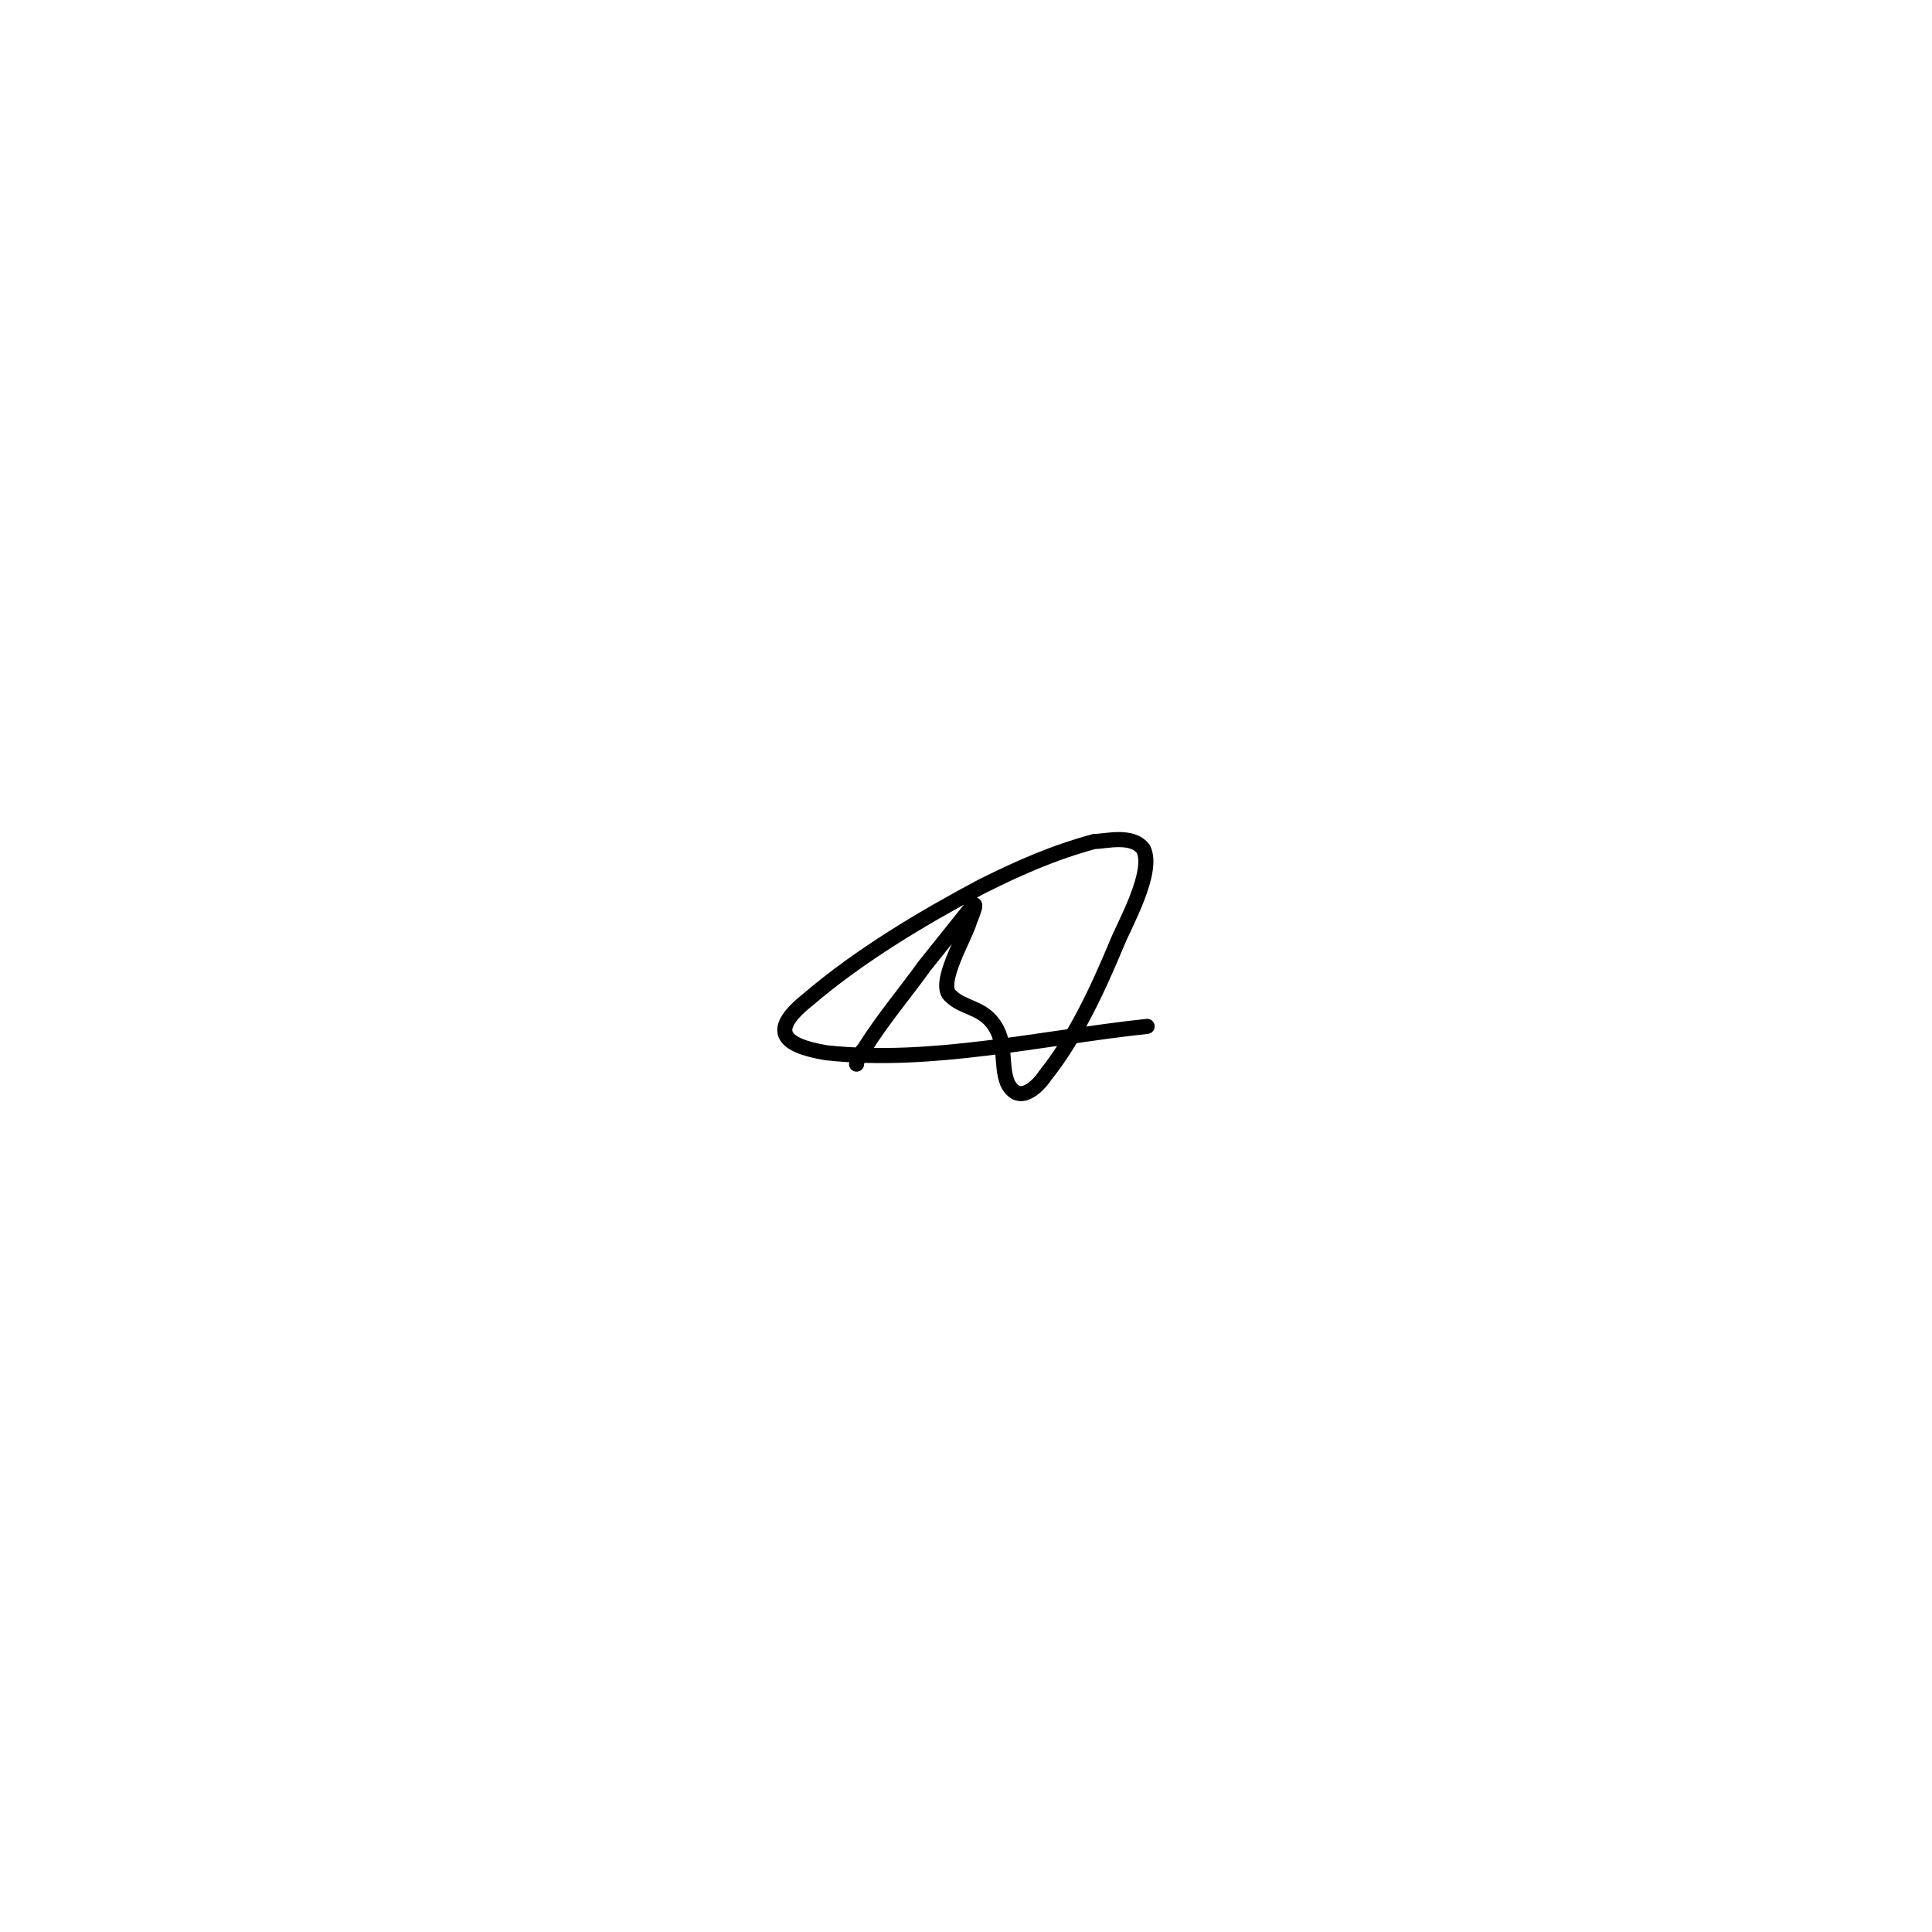
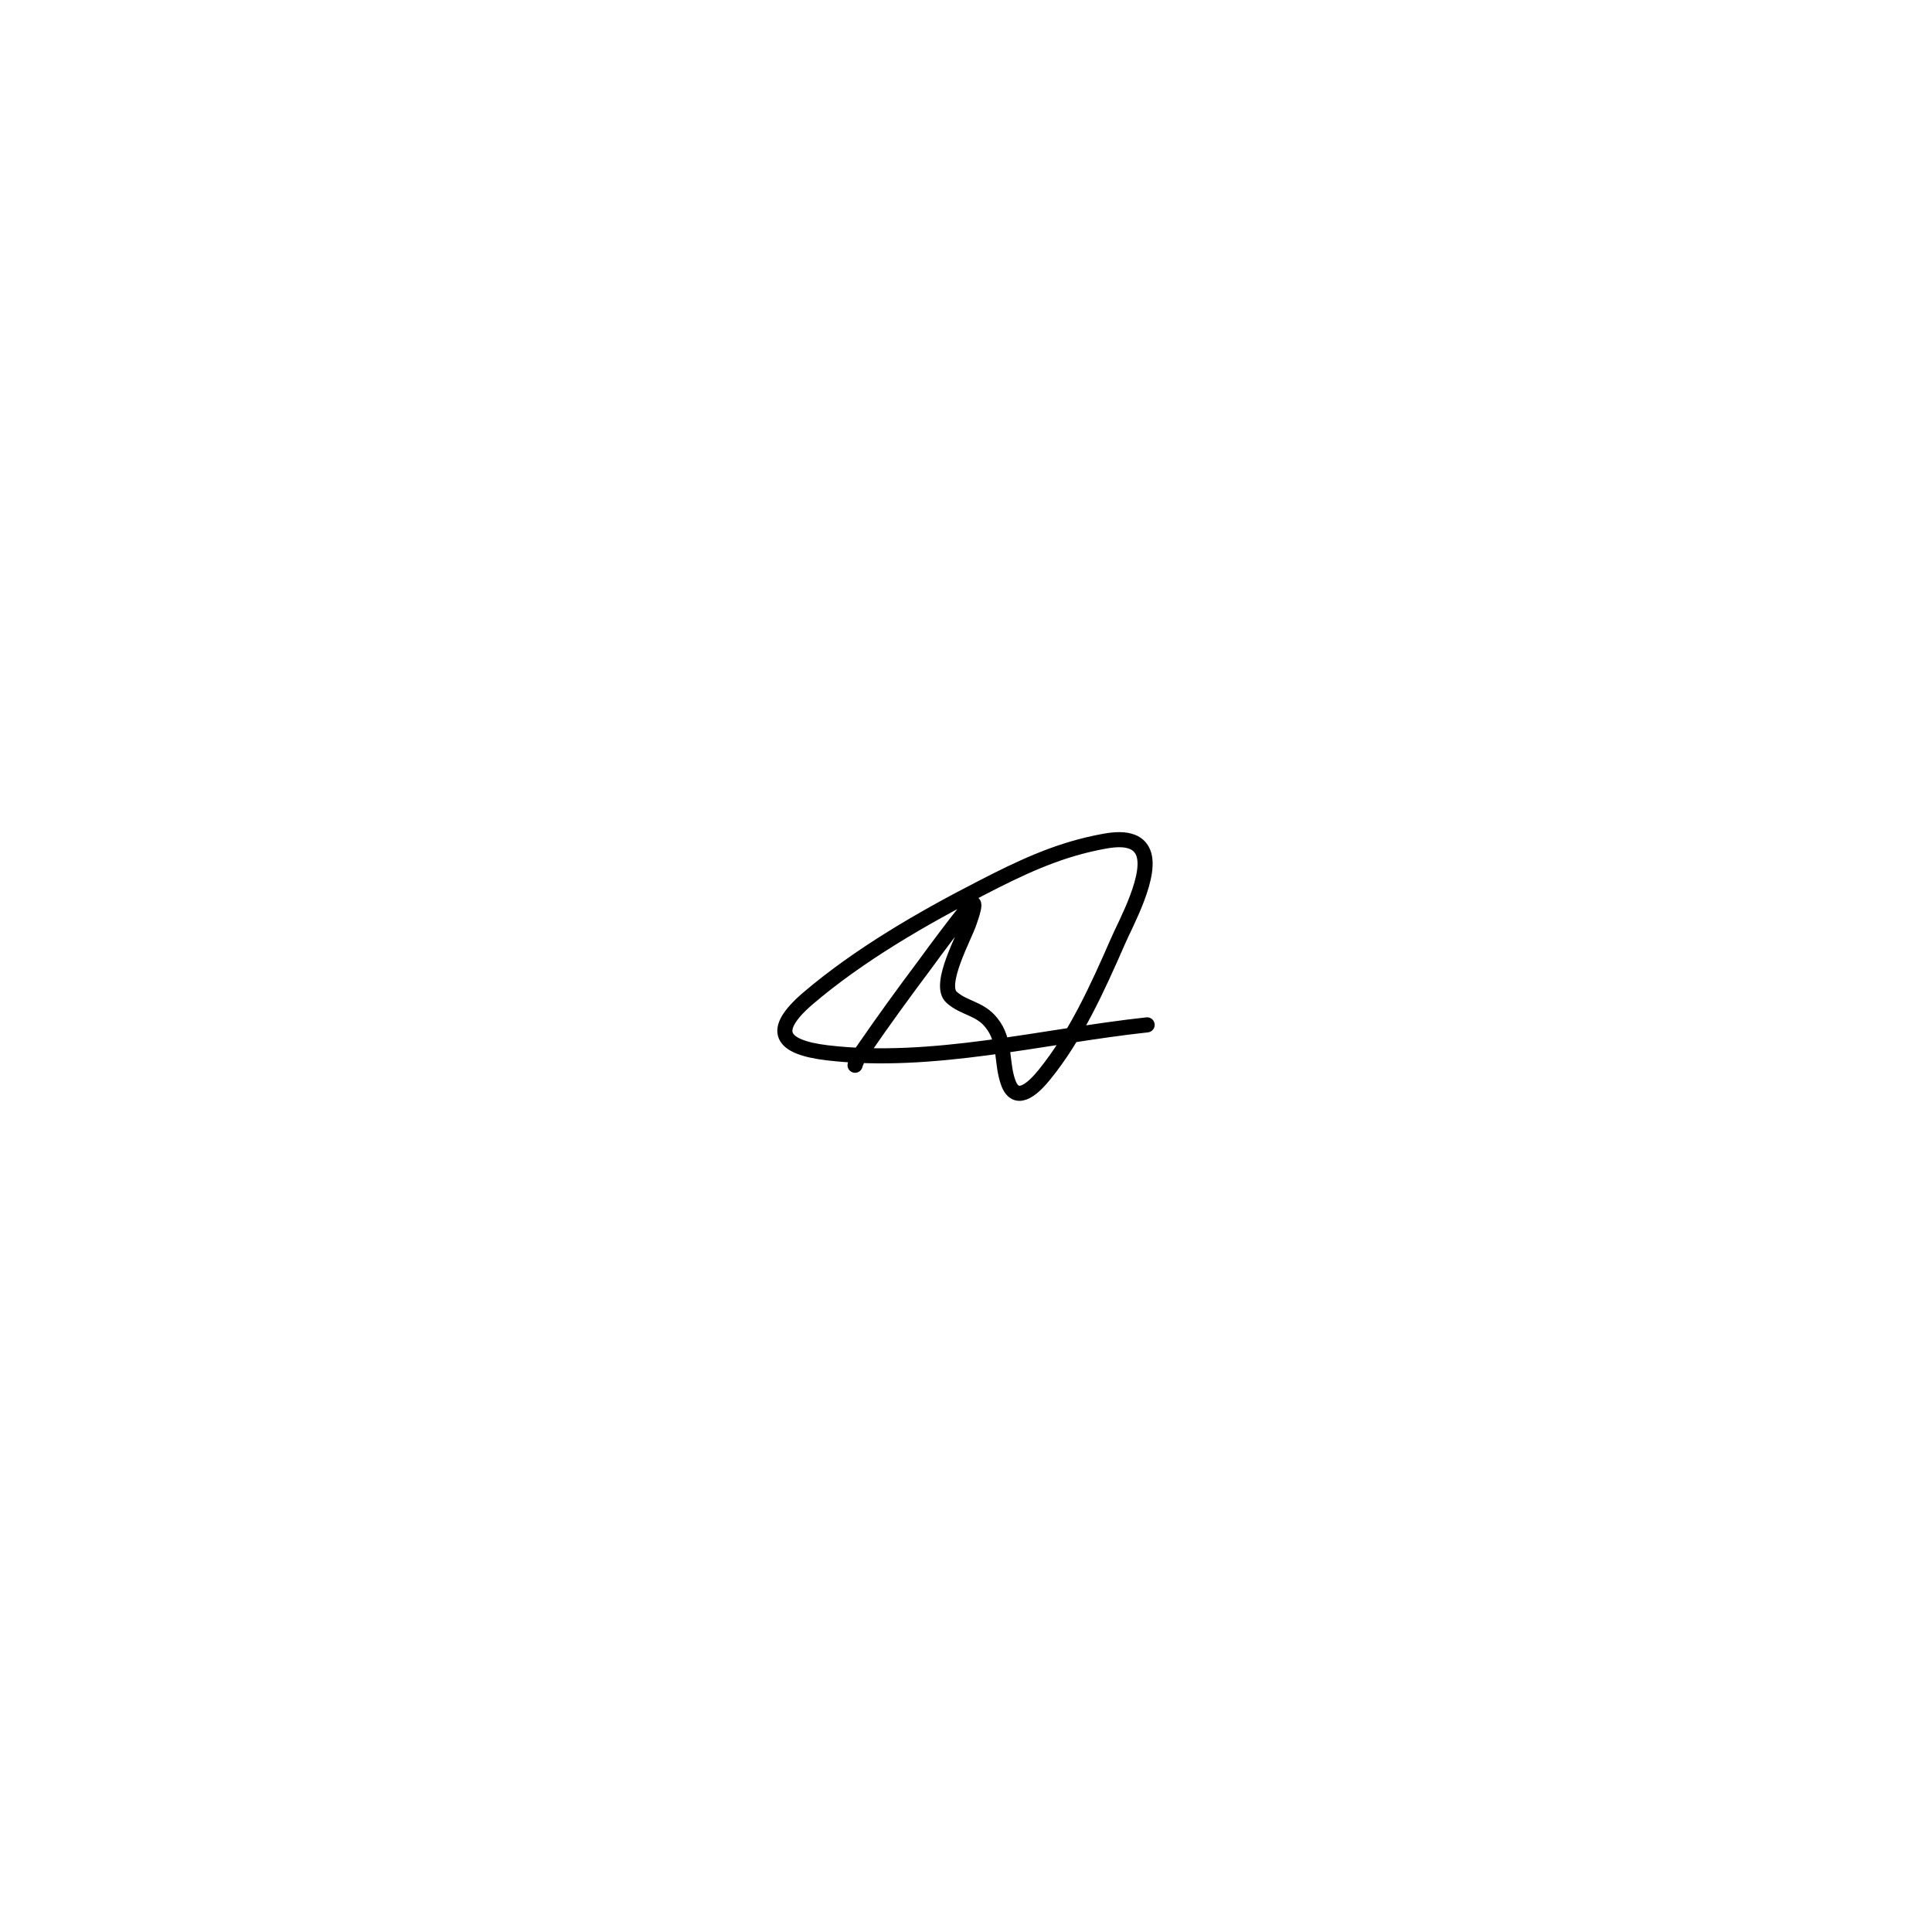
<svg xmlns="http://www.w3.org/2000/svg" width="512" height="512" viewBox="0 0 512 512" fill="none">
-   <path d="M227 282C227 281 228 279 229 278C234 270 240 263 245 256C249 251 253 246 257 241C260 237 257 244 257 244C256 248 248 261 252 264C255 267 260 267 263 271C267 276 265 282 267 287C270 293 275 288 277 285C285 275 291 262 296 250C298 245 306 231 303 225C300 221 293 223 290 223C279 226 270 230 260 235C245 243 228 253 214 265C204 273 207 277 219 279C247 282 276 275 304 272" stroke="black" stroke-width="4" stroke-linecap="round" />
+   <path d="M226.6 282.3C227.1 280.6 228.1 279.2 229.1 277.8C234.2 270.4 239.5 263.1 244.9 255.9C248.7 250.7 252.5 245.6 256.5 240.6C259.7 236.7 257.1 243.7 256.9 244.3C255.7 248.1 248.4 261.0 252.2 264.3C255.4 267.2 259.7 267.2 262.7 271.0C266.7 275.9 265.2 281.7 267.3 287.2C269.6 292.9 274.5 287.6 276.7 284.9C285.1 274.6 290.9 261.7 296.2 249.6C298.1 245.1 305.9 231.2 302.7 225.4C300.3 221.0 293.4 222.8 290.3 223.4C279.4 225.7 270.2 230.1 260.3 235.2C244.5 243.3 227.7 253.0 214.1 264.6C204.1 273.2 206.8 277.5 219.2 279.0C247.0 282.3 276.3 274.6 304.0 271.6" stroke="black" stroke-width="4" stroke-linecap="round" />
</svg>
